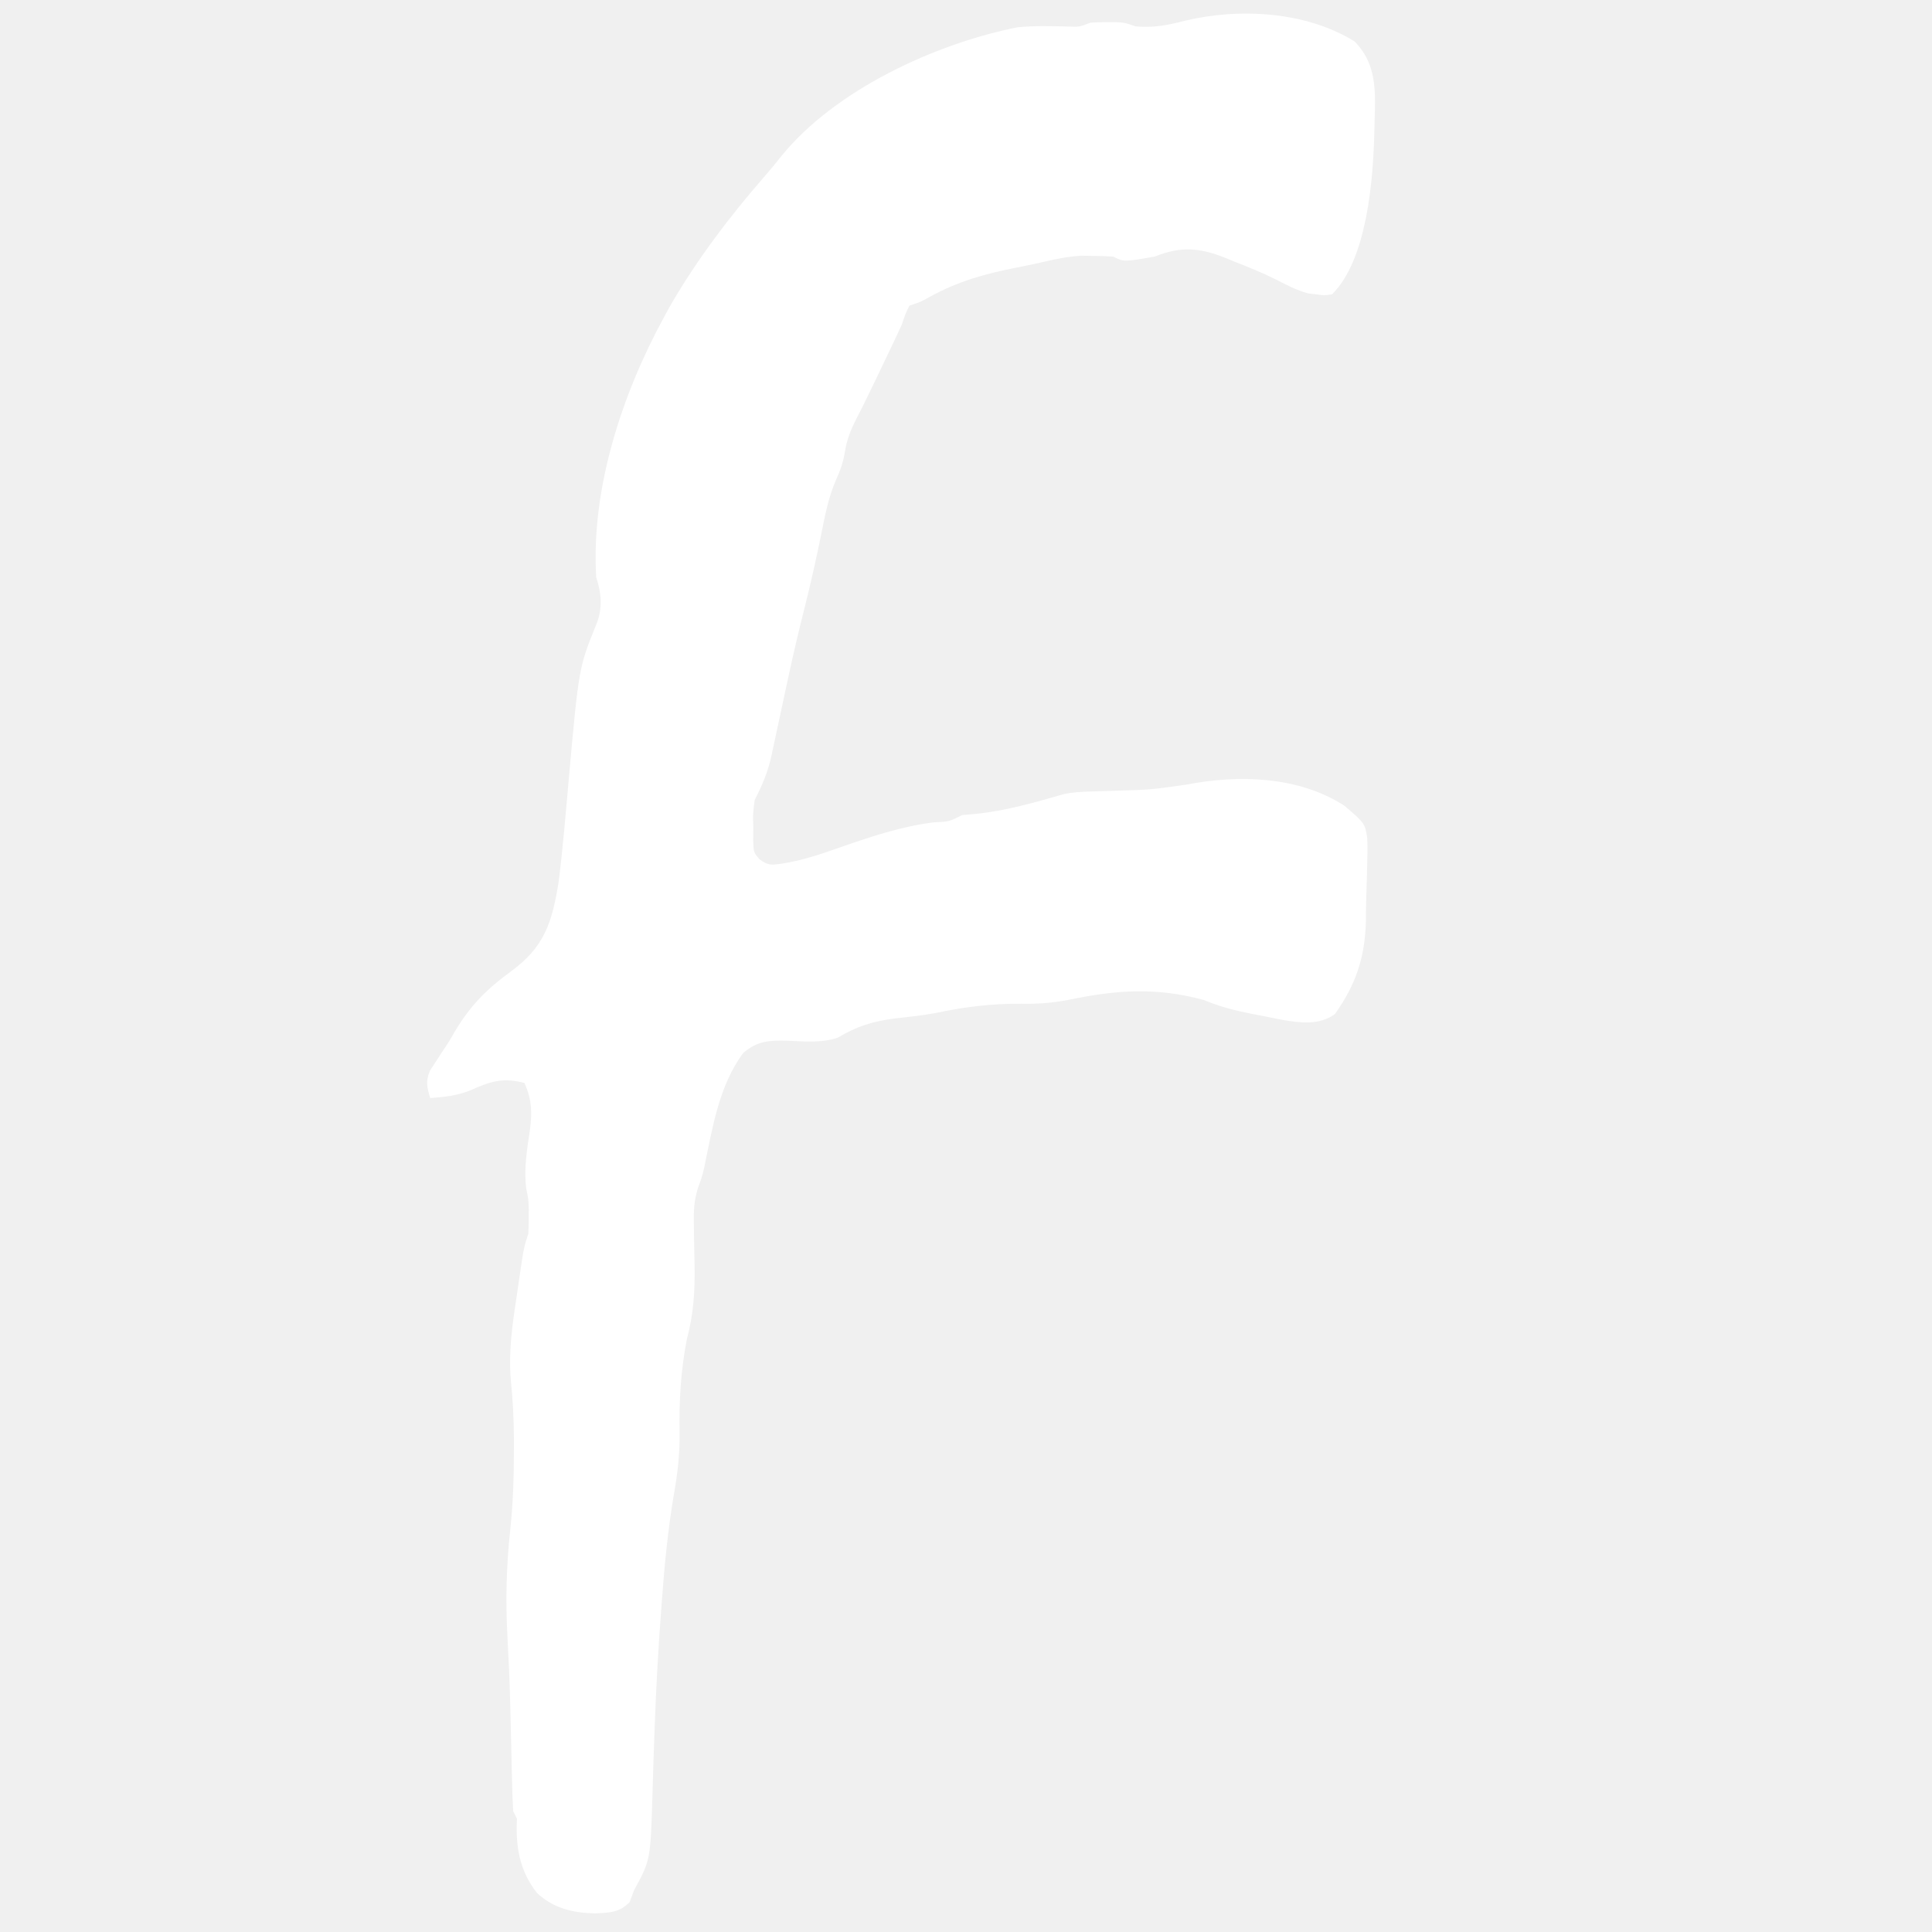
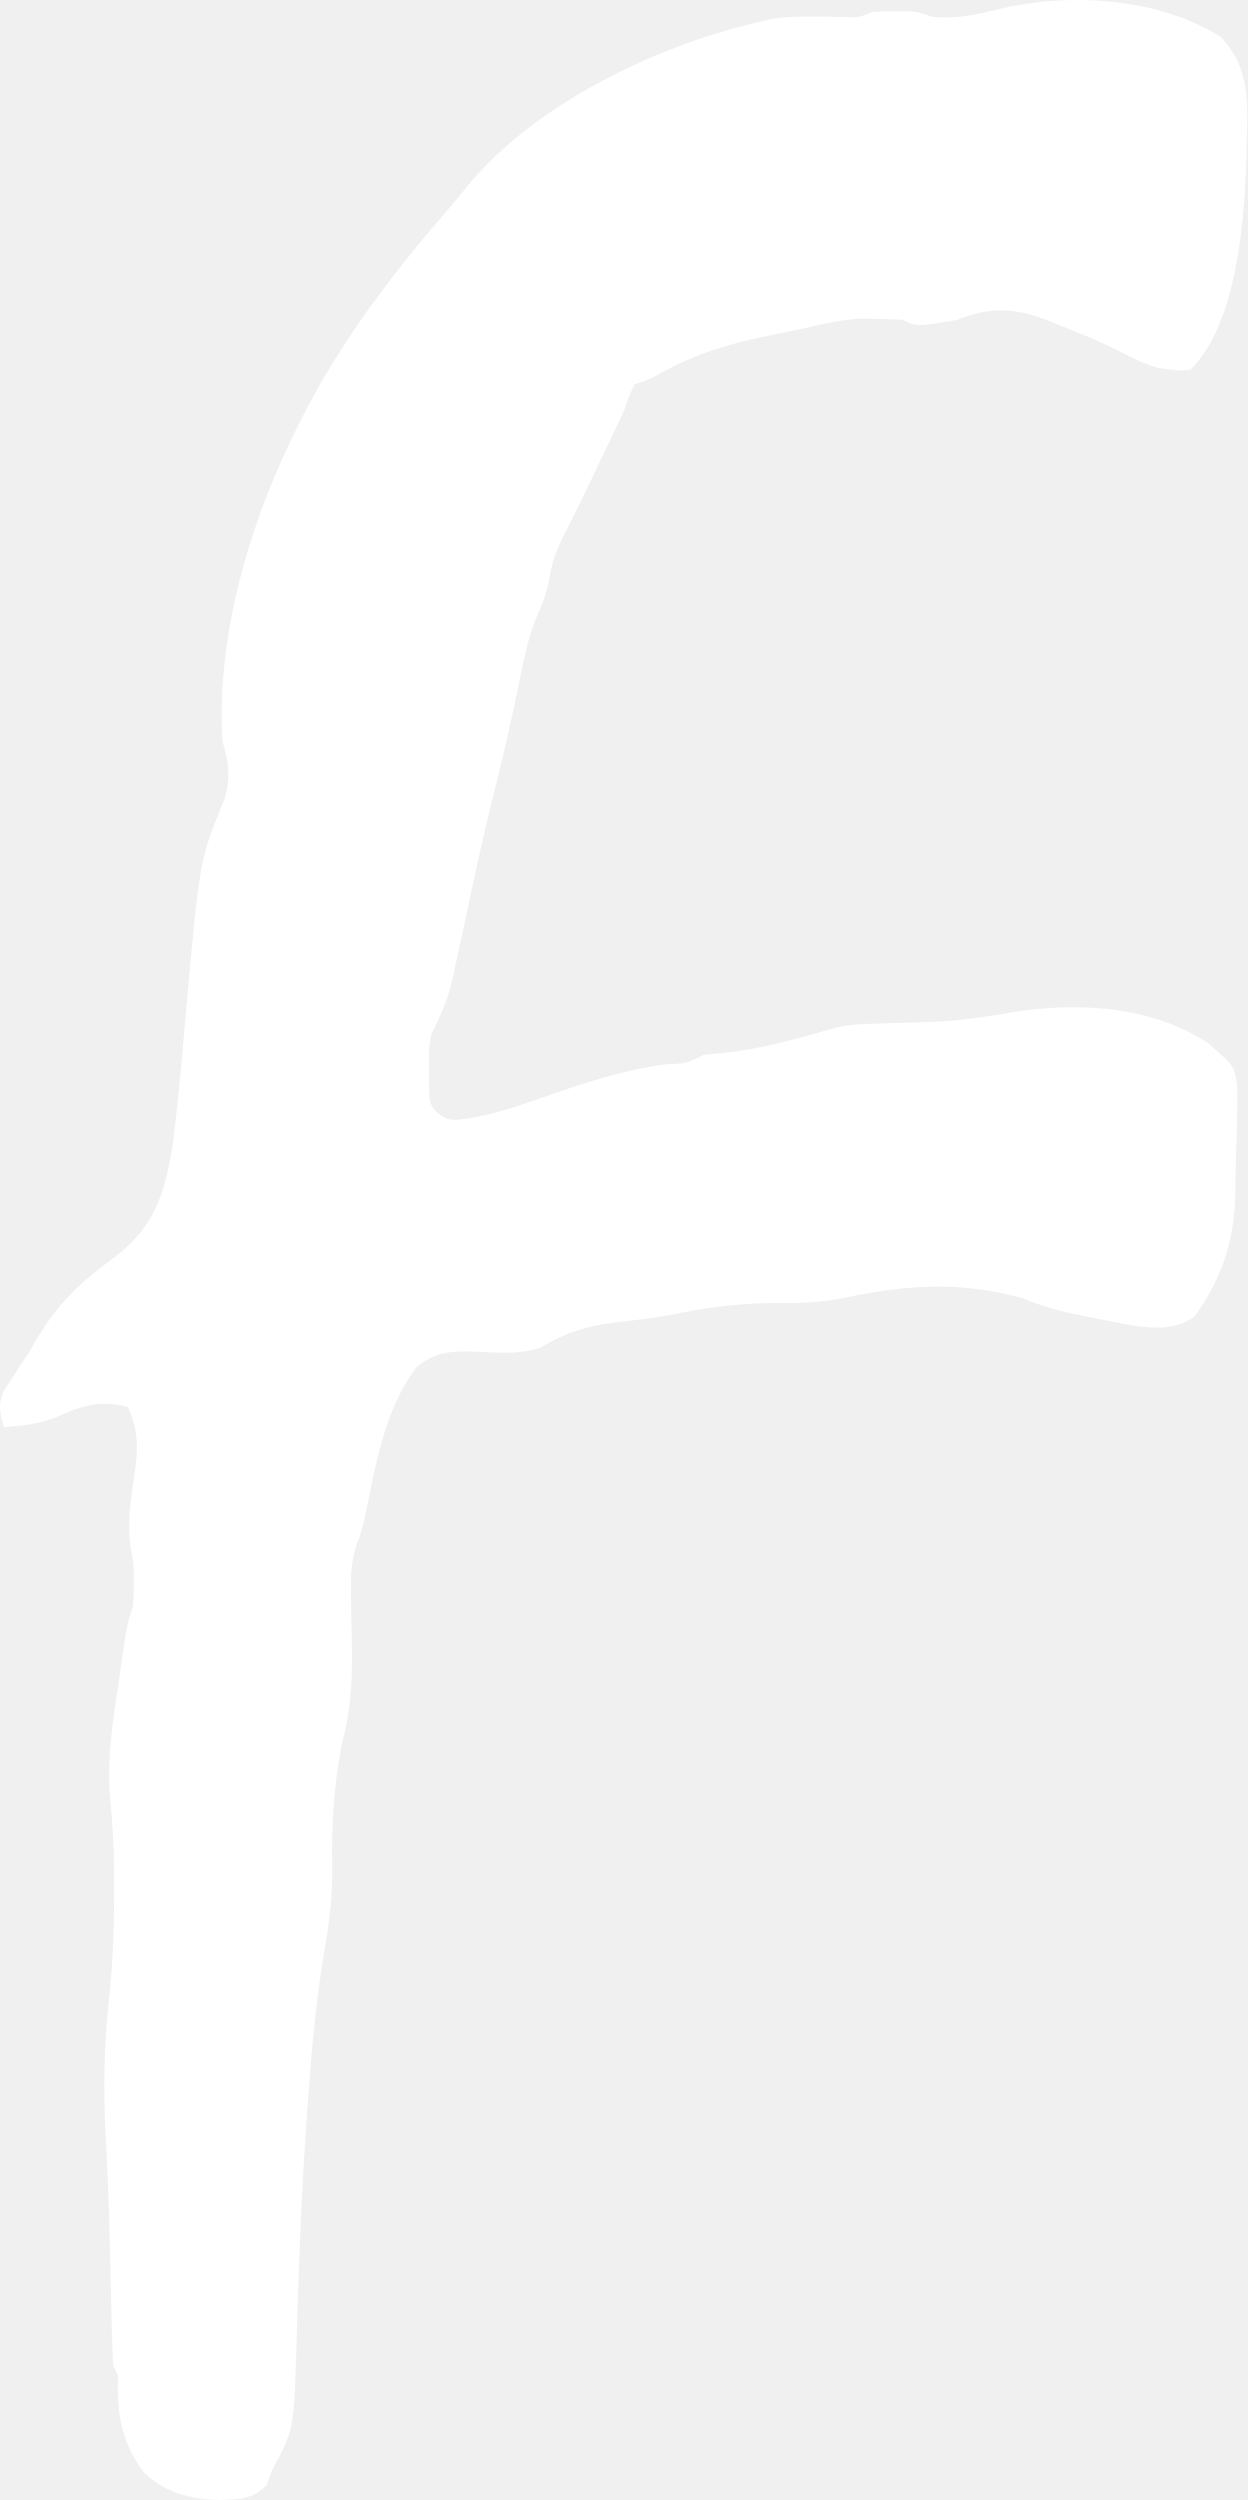
- <svg xmlns="http://www.w3.org/2000/svg" version="1.1" width="512" height="512">
-   <path d="M0 0 C6.669 6.836 5.315 15.127 5.215 24.07 C4.892 36.504 3.342 57.771 -6 67 C-7.98 67.312 -7.98 67.312 -10.188 67 C-10.903 66.918 -11.618 66.835 -12.355 66.75 C-15.418 65.881 -18.001 64.551 -20.821 63.092 C-24.48 61.258 -28.259 59.754 -32.062 58.25 C-32.826 57.934 -33.59 57.618 -34.377 57.293 C-41.161 54.612 -46.172 54.236 -53 57 C-61.154 58.423 -61.154 58.423 -64 57 C-65.851 56.876 -67.707 56.824 -69.562 56.812 C-70.554 56.798 -71.545 56.784 -72.566 56.77 C-76.08 57.005 -79.257 57.642 -82.673 58.454 C-84.906 58.978 -87.142 59.429 -89.395 59.859 C-97.857 61.538 -105.125 63.514 -112.715 67.73 C-115 69 -115 69 -118 70 C-119.114 72.308 -119.114 72.308 -120 75 C-120.734 76.607 -121.482 78.207 -122.242 79.801 C-122.669 80.696 -123.096 81.591 -123.535 82.514 C-123.977 83.437 -124.419 84.361 -124.875 85.312 C-125.527 86.681 -125.527 86.681 -126.191 88.076 C-128.163 92.206 -130.156 96.315 -132.254 100.383 C-133.619 103.096 -134.564 105.544 -135.062 108.562 C-135.536 111.374 -136.212 113.467 -137.406 116.094 C-139.513 120.857 -140.41 125.853 -141.438 130.938 C-142.792 137.526 -144.245 144.071 -145.906 150.59 C-147.396 156.446 -148.76 162.32 -150.035 168.227 C-150.286 169.385 -150.286 169.385 -150.542 170.566 C-151.225 173.725 -151.905 176.884 -152.575 180.045 C-153.076 182.399 -153.586 184.75 -154.098 187.102 C-154.318 188.161 -154.318 188.161 -154.543 189.242 C-155.49 193.551 -156.987 197.095 -159 201 C-159.47 204.552 -159.47 204.552 -159.375 208.188 C-159.383 209.398 -159.39 210.608 -159.398 211.855 C-159.272 214.929 -159.272 214.929 -157.727 216.703 C-155.54 218.346 -154.655 218.27 -151.977 217.902 C-146.563 217.095 -141.52 215.383 -136.375 213.562 C-128.161 210.717 -120.293 208.037 -111.625 206.938 C-107.488 206.749 -107.488 206.749 -104 205 C-102.824 204.897 -101.649 204.794 -100.438 204.688 C-92.531 203.91 -84.724 201.639 -77.103 199.457 C-74.632 198.92 -72.309 198.821 -69.781 198.754 C-68.773 198.722 -67.764 198.691 -66.725 198.658 C-65.129 198.611 -65.129 198.611 -63.5 198.562 C-54.01 198.271 -54.01 198.271 -44.625 196.938 C-30.718 194.23 -14.876 194.685 -2.719 202.523 C2.703 207.181 2.703 207.181 3.333 211.036 C3.432 213.494 3.399 215.916 3.312 218.375 C3.293 219.262 3.273 220.149 3.252 221.062 C3.207 222.862 3.151 224.661 3.085 226.46 C3.01 228.717 2.982 230.968 2.973 233.227 C2.726 242.765 0.288 249.981 -5.258 257.766 C-9.452 260.737 -14.289 260.084 -19.102 259.293 C-20.945 258.936 -22.786 258.567 -24.625 258.188 C-26.017 257.92 -26.017 257.92 -27.438 257.646 C-31.849 256.771 -35.845 255.743 -40 254 C-52.7 250.566 -63.23 251.339 -76 254 C-80.194 254.81 -84.042 255.083 -88.312 255 C-96.195 254.946 -103.434 255.826 -111.125 257.473 C-114.611 258.112 -118.103 258.48 -121.625 258.875 C-127.645 259.635 -131.816 260.91 -137 264 C-141.461 265.487 -146.009 264.968 -150.664 264.785 C-155.286 264.696 -158.303 264.908 -162 268 C-168.52 276.745 -170.236 288.151 -172.409 298.582 C-173 301 -173 301 -174.06 303.898 C-175.077 307.255 -175.2 309.896 -175.125 313.395 C-175.102 315.2 -175.102 315.2 -175.078 317.041 C-175.026 319.544 -174.974 322.046 -174.922 324.549 C-174.834 331.39 -175.21 337.406 -177 344 C-178.601 352.372 -179.066 360.364 -178.894 368.844 C-178.849 374.37 -179.431 379.539 -180.406 384.969 C-181.961 394.232 -182.885 403.449 -183.562 412.812 C-183.624 413.618 -183.686 414.423 -183.749 415.252 C-184.543 425.631 -185.116 436.004 -185.492 446.406 C-185.531 447.442 -185.57 448.477 -185.609 449.544 C-185.796 454.61 -185.961 459.676 -186.09 464.743 C-186.617 481.943 -186.617 481.943 -191 490 C-191.371 491.011 -191.743 492.021 -192.125 493.062 C-194.879 495.908 -197.51 495.881 -201.371 496.066 C-207.181 495.92 -212.258 494.771 -216.68 490.676 C-221.337 484.765 -222.391 478.292 -222 471 C-222.33 470.34 -222.66 469.68 -223 469 C-223.145 466.595 -223.235 464.215 -223.281 461.809 C-223.299 461.08 -223.318 460.352 -223.336 459.601 C-223.395 457.213 -223.448 454.825 -223.5 452.438 C-223.577 449.131 -223.657 445.825 -223.738 442.52 C-223.758 441.698 -223.778 440.877 -223.799 440.03 C-223.948 434.23 -224.214 428.442 -224.528 422.649 C-225.035 413.051 -224.817 403.877 -223.769 394.325 C-223.015 387.184 -222.803 380.117 -222.812 372.938 C-222.812 371.939 -222.811 370.941 -222.811 369.912 C-222.848 364.794 -223.108 359.791 -223.629 354.699 C-224.246 347.253 -223.261 340.231 -222.125 332.875 C-221.938 331.576 -221.751 330.276 -221.559 328.938 C-220.182 319.546 -220.182 319.546 -219 316 C-218.907 314.586 -218.87 313.167 -218.875 311.75 C-218.872 311.023 -218.87 310.296 -218.867 309.547 C-218.954 306.872 -218.954 306.872 -219.574 303.77 C-220.164 298.547 -219.36 293.753 -218.584 288.584 C-217.949 283.81 -218.029 280.546 -220 276 C-225.84 274.476 -229.041 275.589 -234.488 278.008 C-238.013 279.4 -241.235 279.721 -245 280 C-245.846 277.127 -246.231 275.558 -245.066 272.746 C-244.322 271.603 -244.322 271.603 -243.562 270.438 C-242.716 269.136 -242.716 269.136 -241.852 267.809 C-241.241 266.882 -240.63 265.955 -240 265 C-239.145 263.532 -239.145 263.532 -238.273 262.035 C-234.19 255.285 -229.855 251.002 -223.59 246.431 C-214.792 239.993 -212.735 233.625 -211 223 C-209.826 213.866 -209.09 204.674 -208.273 195.503 C-205.599 165.835 -205.599 165.835 -200.889 154.272 C-199.266 150.125 -199.614 146.159 -201 142 C-202.413 118.505 -194.14 93.369 -183 73 C-182.529 72.132 -182.059 71.265 -181.574 70.371 C-174.474 57.992 -165.728 46.48 -156.375 35.734 C-154.844 33.972 -153.349 32.176 -151.902 30.344 C-137.665 12.803 -111.154 0.562 -89.324 -3.77 C-84.904 -4.208 -80.475 -4.084 -76.039 -3.973 C-72.954 -3.845 -72.954 -3.845 -70 -5 C-68.502 -5.092 -67.001 -5.13 -65.5 -5.125 C-64.727 -5.128 -63.953 -5.13 -63.156 -5.133 C-61 -5 -61 -5 -58 -4 C-53.308 -3.592 -49.558 -4.313 -45 -5.5 C-30.633 -8.956 -12.868 -8.021 0 0 Z " fill="#FFFFFF" transform="translate(359,11)" />
+ <svg xmlns="http://www.w3.org/2000/svg" version="1.1" width="251.19" height="503.466" id="svg1">
+   <defs id="defs1" />
+   <path d="m 245.797,7.4 c 6.669,6.836 5.315,15.127 5.215,24.07 -0.322,12.434 -1.873,33.701 -11.215,42.93 -1.98,0.312 -1.98,0.312 -4.188,0 -0.715,-0.083 -1.431,-0.165 -2.168,-0.25 -3.063,-0.869 -5.646,-2.199 -8.466,-3.658 -3.659,-1.833 -7.438,-3.338 -11.241,-4.842 -0.764,-0.316 -1.528,-0.632 -2.314,-0.957 -6.784,-2.681 -11.795,-3.057 -18.623,-0.293 -8.154,1.423 -8.154,1.423 -11,0 -1.851,-0.124 -3.707,-0.176 -5.562,-0.188 -0.991,-0.014 -1.983,-0.028 -3.004,-0.043 -3.513,0.236 -6.691,0.873 -10.107,1.684 -2.233,0.524 -4.468,0.975 -6.721,1.406 -8.463,1.679 -15.731,3.655 -23.32,7.871 -2.285,1.27 -2.285,1.27 -5.285,2.27 -1.114,2.308 -1.114,2.308 -2,5 -0.734,1.607 -1.482,3.207 -2.242,4.801 -0.427,0.895 -0.853,1.791 -1.293,2.713 -0.442,0.924 -0.884,1.847 -1.34,2.799 -0.652,1.368 -0.652,1.368 -1.316,2.764 -1.972,4.13 -3.965,8.239 -6.062,12.307 -1.365,2.713 -2.31,5.162 -2.809,8.18 -0.473,2.812 -1.15,4.904 -2.344,7.531 -2.107,4.763 -3.004,9.759 -4.031,14.844 -1.354,6.589 -2.807,13.134 -4.469,19.652 -1.49,5.856 -2.854,11.73 -4.129,17.637 -0.251,1.158 -0.251,1.158 -0.507,2.339 -0.683,3.159 -1.363,6.318 -2.033,9.48 -0.5,2.354 -1.01,4.705 -1.522,7.056 -0.22,1.059 -0.22,1.059 -0.445,2.14 -0.947,4.309 -2.444,7.853 -4.457,11.758 -0.47,3.552 -0.47,3.552 -0.375,7.188 -0.008,1.21 -0.015,2.421 -0.023,3.668 0.127,3.073 0.127,3.073 1.672,4.847 2.187,1.643 3.071,1.567 5.75,1.2 5.413,-0.807 10.456,-2.52 15.602,-4.34 8.214,-2.845 16.082,-5.525 24.75,-6.625 4.137,-0.188 4.137,-0.188 7.625,-1.938 1.176,-0.103 2.351,-0.206 3.562,-0.312 7.906,-0.778 15.714,-3.049 23.335,-5.231 2.471,-0.537 4.793,-0.636 7.322,-0.703 1.009,-0.032 2.017,-0.063 3.056,-0.096 1.596,-0.047 1.596,-0.047 3.225,-0.096 9.49,-0.292 9.49,-0.292 18.875,-1.625 13.907,-2.708 29.749,-2.252 41.906,5.586 5.422,4.658 5.422,4.658 6.051,8.512 0.1,2.459 0.067,4.88 -0.02,7.339 -0.02,0.887 -0.04,1.774 -0.06,2.688 -0.046,1.799 -0.101,3.599 -0.167,5.397 -0.076,2.257 -0.104,4.508 -0.113,6.767 -0.247,9.539 -2.685,16.755 -8.23,24.539 -4.194,2.972 -9.031,2.318 -13.844,1.527 -1.843,-0.357 -3.685,-0.726 -5.523,-1.105 -1.392,-0.268 -1.392,-0.268 -2.812,-0.541 -4.412,-0.875 -8.407,-1.904 -12.562,-3.646 -12.7,-3.434 -23.23,-2.661 -36,0 -4.194,0.81 -8.042,1.083 -12.312,1 -7.883,-0.054 -15.122,0.826 -22.812,2.473 -3.486,0.639 -6.978,1.007 -10.5,1.402 -6.02,0.76 -10.191,2.035 -15.375,5.125 -4.461,1.487 -9.009,0.968 -13.664,0.785 -4.622,-0.089 -7.639,0.123 -11.336,3.215 -6.52,8.745 -8.236,20.151 -10.409,30.582 -0.591,2.418 -0.591,2.418 -1.65,5.316 -1.018,3.357 -1.14,5.998 -1.065,9.497 0.023,1.805 0.023,1.805 0.047,3.646 0.052,2.503 0.104,5.005 0.156,7.508 0.088,6.842 -0.288,12.857 -2.078,19.451 -1.601,8.372 -2.066,16.364 -1.894,24.844 0.045,5.525 -0.537,10.695 -1.513,16.125 -1.555,9.263 -2.479,18.48 -3.156,27.844 -0.062,0.805 -0.123,1.61 -0.187,2.44 -0.794,10.379 -1.367,20.752 -1.743,31.154 -0.039,1.036 -0.077,2.071 -0.117,3.138 -0.187,5.066 -0.352,10.131 -0.481,15.199 -0.527,17.2 -0.527,17.2 -4.91,25.257 -0.371,1.011 -0.743,2.021 -1.125,3.062 -2.754,2.845 -5.385,2.818 -9.246,3.004 -5.81,-0.147 -10.887,-1.295 -15.309,-5.391 -4.657,-5.911 -5.711,-12.383 -5.32,-19.676 -0.33,-0.66 -0.66,-1.32 -1,-2 -0.145,-2.405 -0.235,-4.785 -0.281,-7.191 -0.018,-0.729 -0.036,-1.457 -0.055,-2.208 -0.059,-2.388 -0.111,-4.776 -0.164,-7.163 -0.077,-3.306 -0.157,-6.612 -0.238,-9.918 -0.02,-0.821 -0.04,-1.643 -0.061,-2.489 -0.149,-5.8 -0.415,-11.588 -0.729,-17.382 -0.508,-9.598 -0.289,-18.771 0.759,-28.324 0.754,-7.141 0.966,-14.208 0.957,-21.387 5.64e-4,-0.998 0.001,-1.997 0.002,-3.025 -0.037,-5.118 -0.297,-10.121 -0.818,-15.213 -0.617,-7.446 0.368,-14.469 1.504,-21.824 0.187,-1.299 0.374,-2.599 0.566,-3.938 1.376,-9.391 1.376,-9.391 2.559,-12.938 0.093,-1.414 0.13,-2.833 0.125,-4.25 0.003,-0.727 0.005,-1.454 0.008,-2.203 -0.087,-2.674 -0.087,-2.674 -0.707,-5.777 -0.59,-5.222 0.214,-10.016 0.99,-15.186 0.635,-4.774 0.555,-8.038 -1.416,-12.584 -5.84,-1.524 -9.041,-0.411 -14.488,2.008 -3.525,1.393 -6.746,1.713 -10.512,1.992 -0.846,-2.873 -1.231,-4.442 -0.066,-7.254 0.744,-1.143 0.744,-1.143 1.504,-2.309 0.847,-1.301 0.847,-1.301 1.711,-2.629 0.611,-0.927 1.222,-1.854 1.852,-2.809 0.855,-1.468 0.855,-1.468 1.727,-2.965 4.083,-6.75 8.418,-11.033 14.683,-15.604 8.798,-6.438 10.855,-12.806 12.59,-23.431 1.174,-9.134 1.91,-18.326 2.727,-27.497 2.674,-29.668 2.674,-29.668 7.384,-41.231 1.623,-4.148 1.275,-8.113 -0.111,-12.272 -1.413,-23.495 6.86,-48.631 18,-69 0.471,-0.868 0.941,-1.735 1.426,-2.629 7.101,-12.379 15.846,-23.891 25.199,-34.637 1.531,-1.763 3.026,-3.558 4.473,-5.391 C 108.132,20.202 134.643,7.962 156.472,3.63 c 4.421,-0.438 8.849,-0.314 13.285,-0.203 3.086,0.128 3.086,0.128 6.039,-1.027 1.498,-0.092 2.999,-0.13 4.5,-0.125 0.773,-0.003 1.547,-0.005 2.344,-0.008 2.156,0.133 2.156,0.133 5.156,1.133 4.692,0.408 8.442,-0.313 13,-1.5 14.367,-3.456 32.132,-2.521 45,5.5 z" fill="#ffffff" id="path1" />
</svg>
